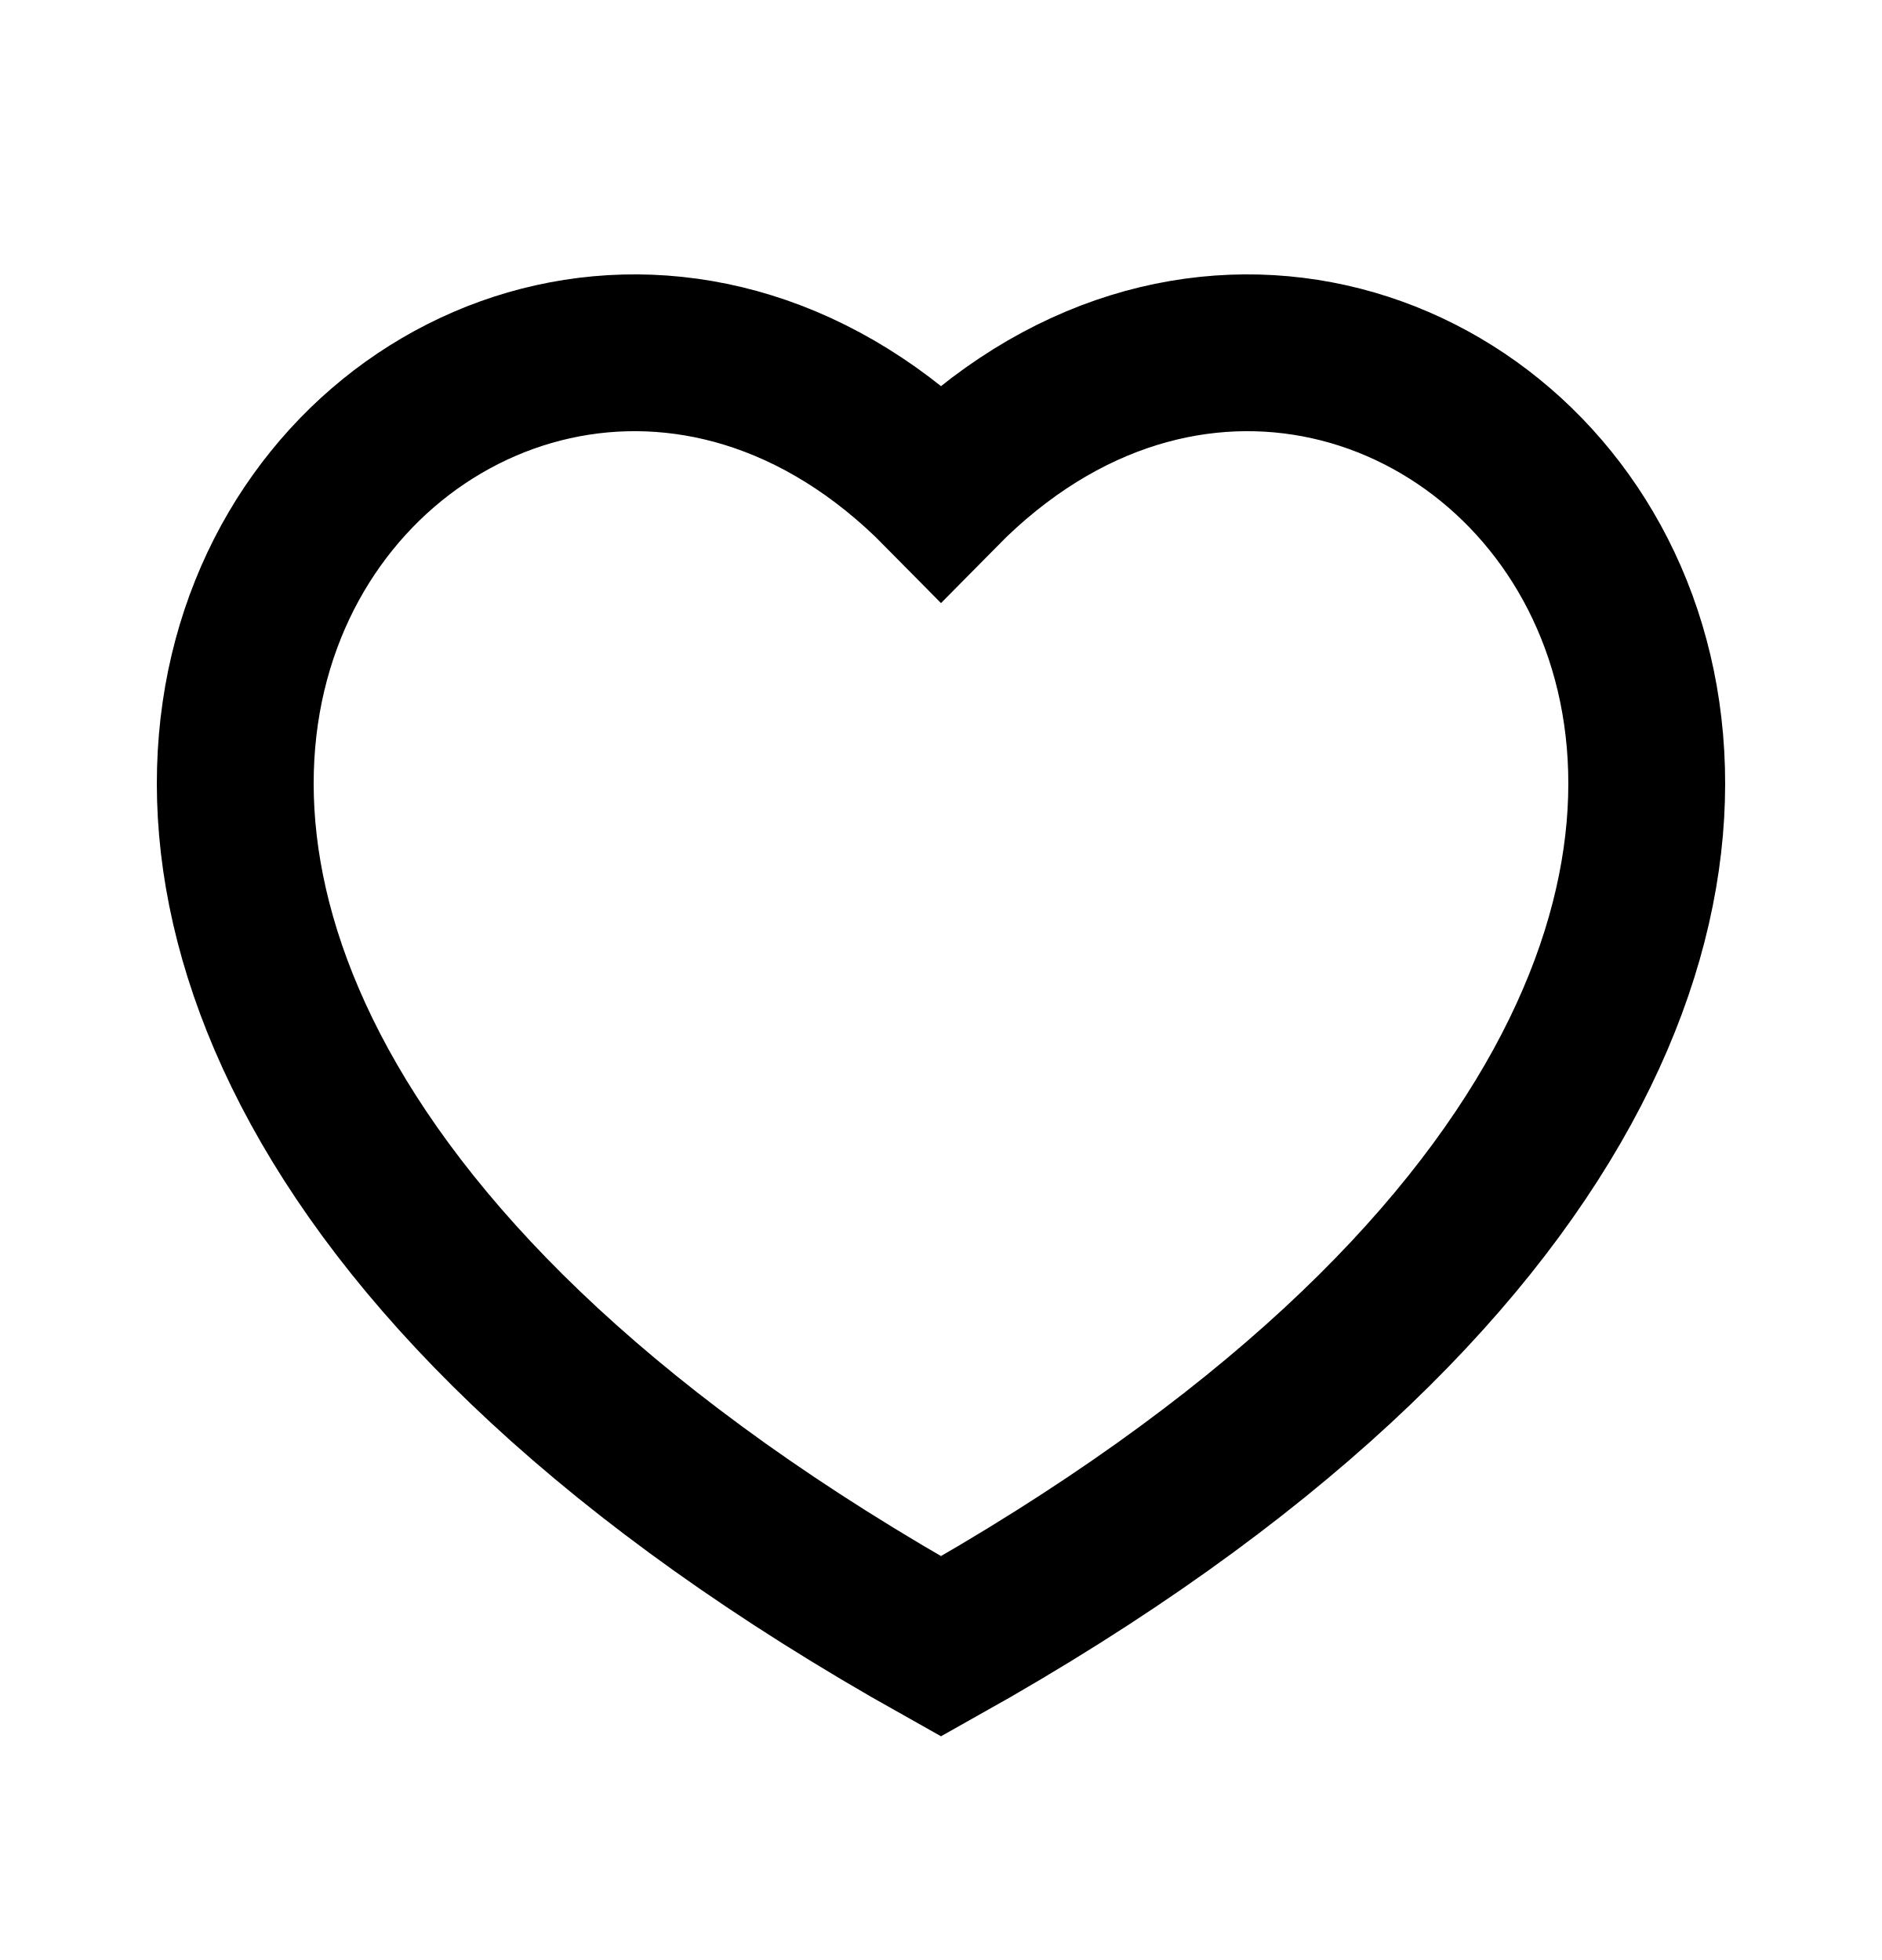
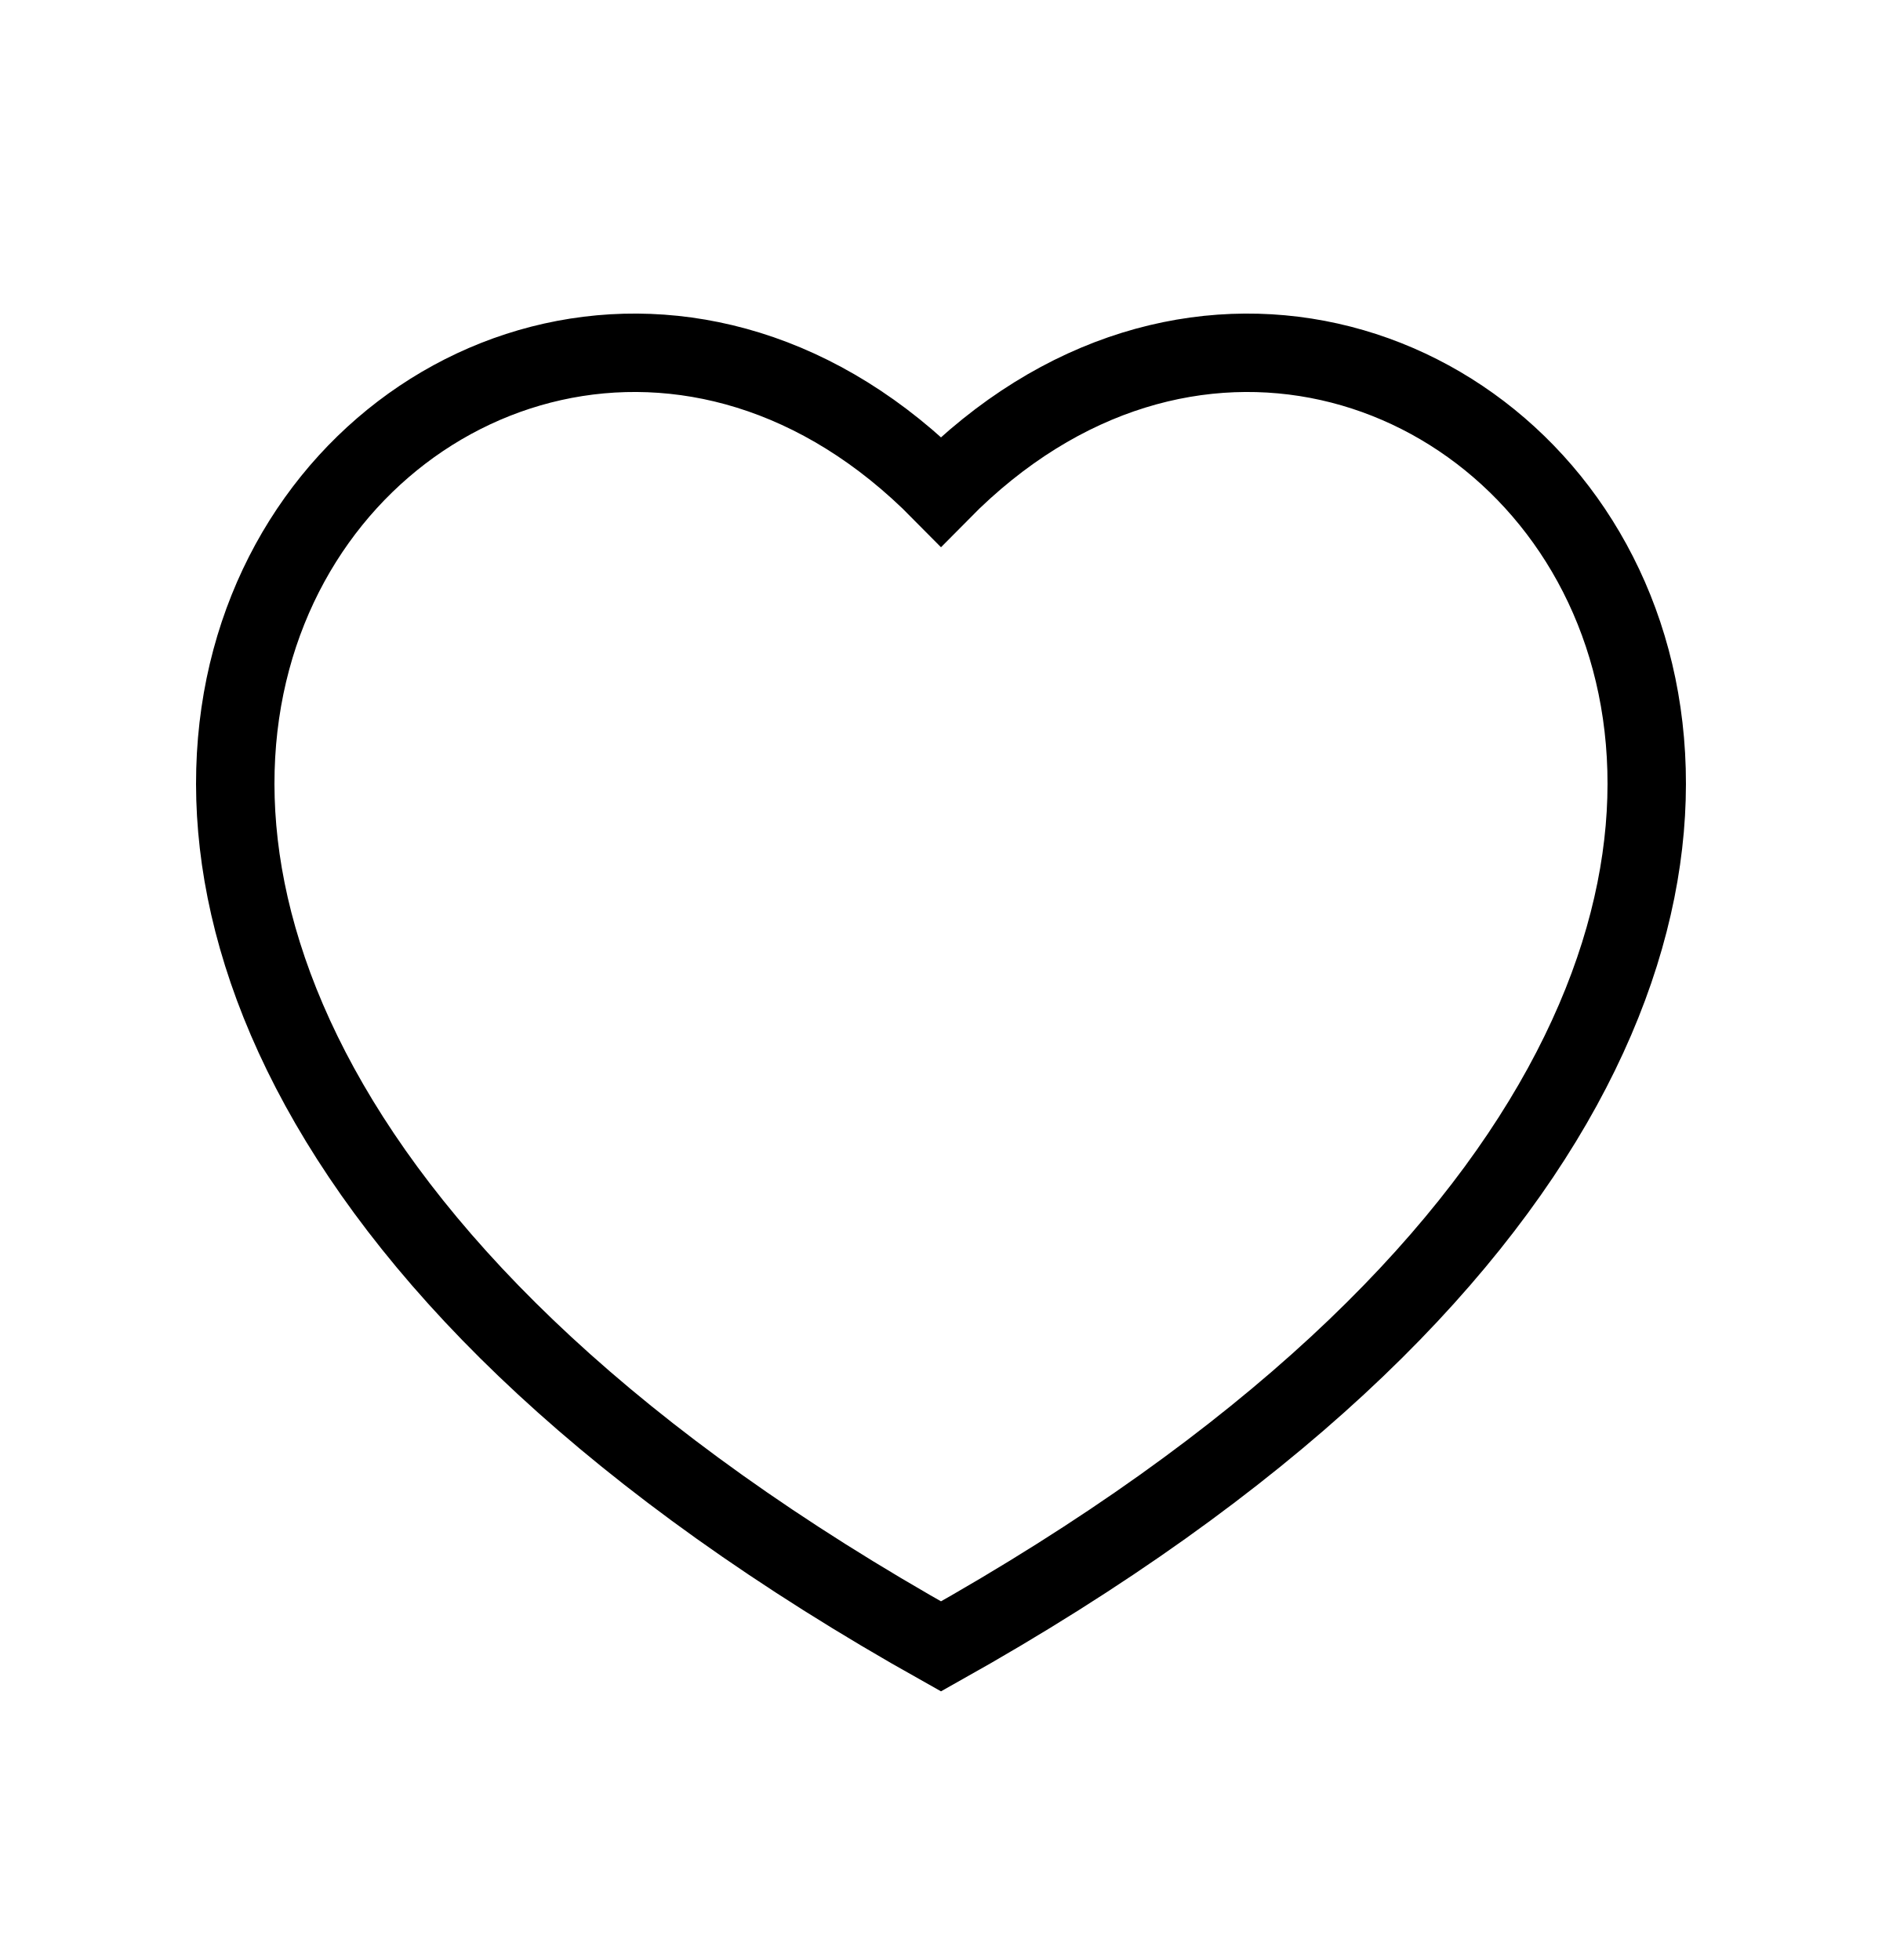
<svg xmlns="http://www.w3.org/2000/svg" viewBox="0 0 24 25" fill="none">
-   <path d="M12 6.268C18.162 0.018 28.725 11.626 12 21C-4.725 11.626 5.838 0.018 12 6.268Z" stroke="currentColor" stroke-width="2" />
+   <path d="M12 6.268C18.162 0.018 28.725 11.626 12 21C-4.725 11.626 5.838 0.018 12 6.268Z" stroke="currentColor" stroke-width="inherit" />
</svg>
